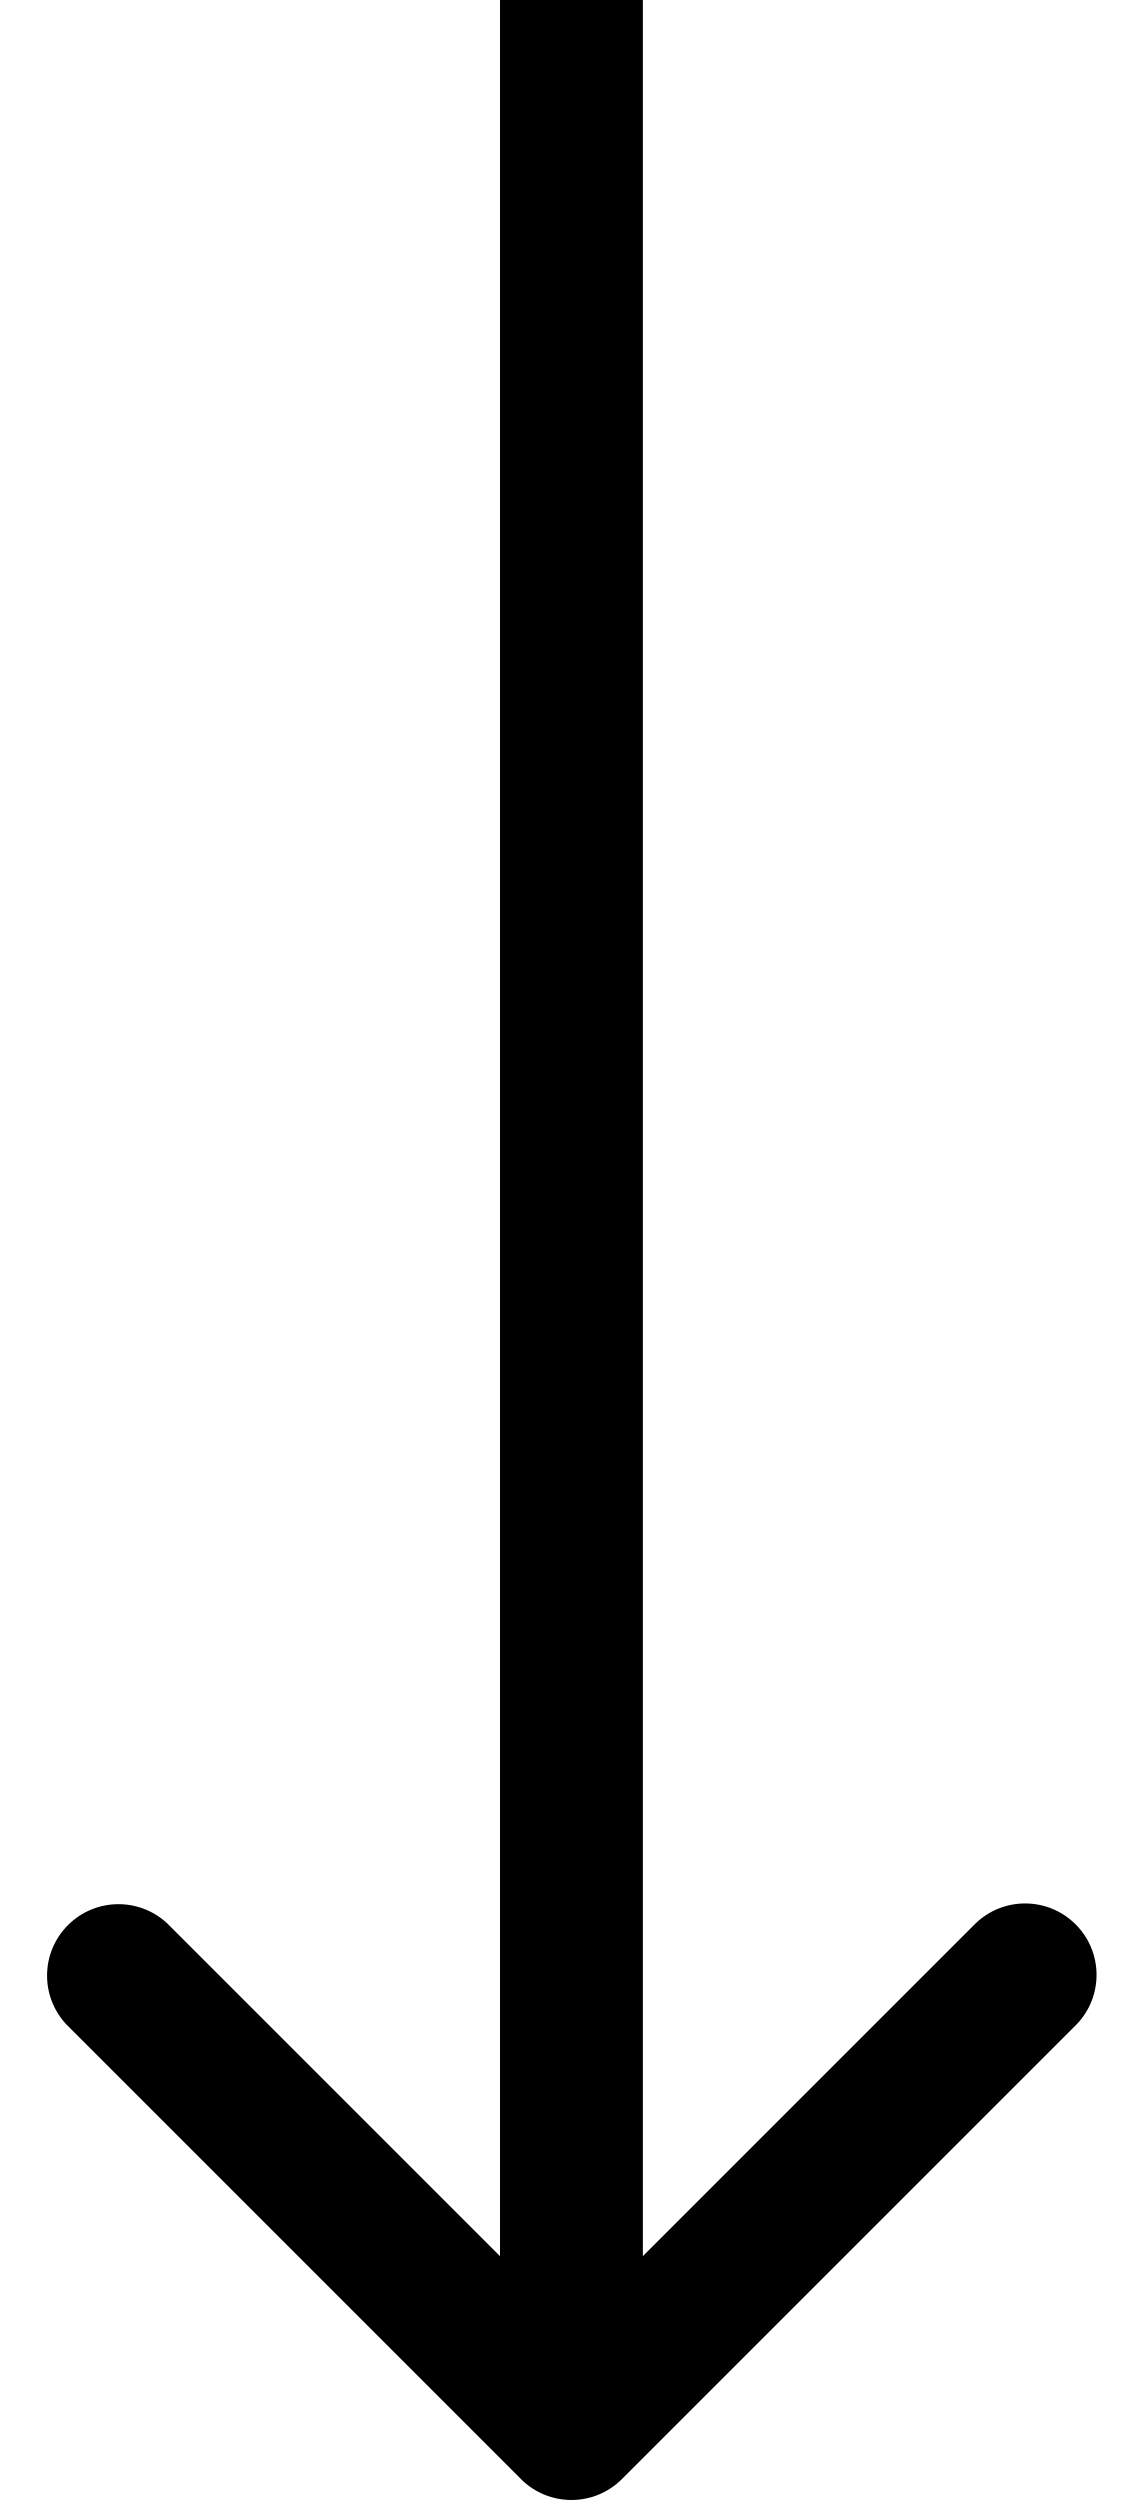
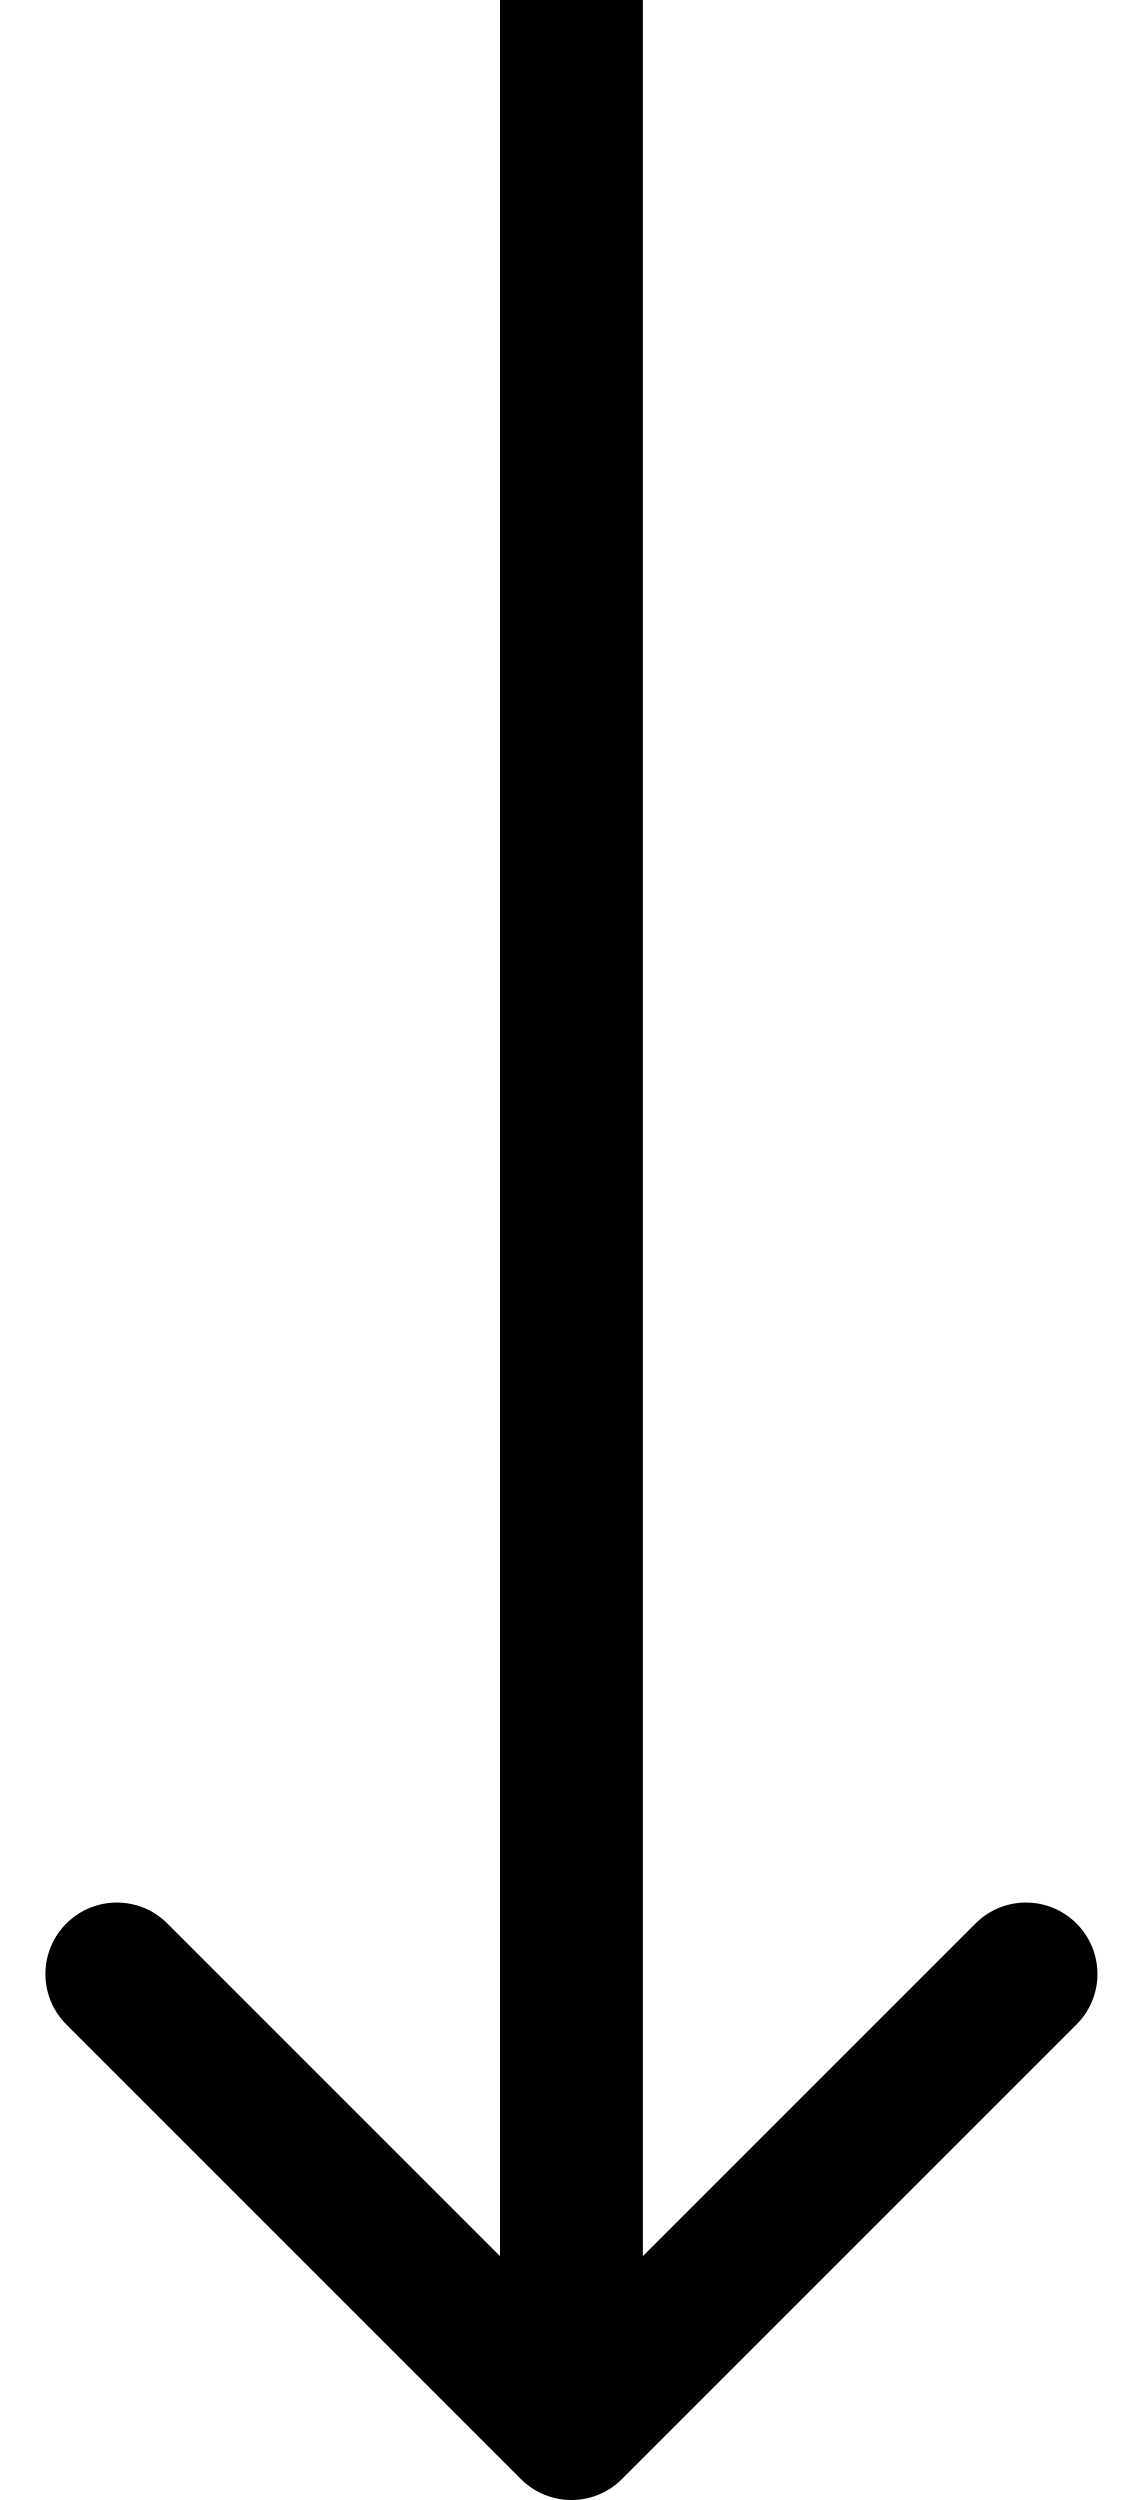
- <svg xmlns="http://www.w3.org/2000/svg" width="16" height="35" fill="none">
-   <path d="M7.293 34.707a1 1 0 001.414 0l6.364-6.364a1 1 0 00-1.414-1.414L8 32.586l-5.657-5.657A1 1 0 00.93 28.343l6.364 6.364zM7 0v34h2V0H7z" fill="#000" />
+ <svg xmlns="http://www.w3.org/2000/svg" width="16" height="35" viewBox="0 0 16 35" fill="none">
+   <path d="M7.293 34.707C7.683 35.098 8.317 35.098 8.707 34.707L15.071 28.343C15.462 27.953 15.462 27.32 15.071 26.929C14.681 26.538 14.047 26.538 13.657 26.929L8 32.586L2.343 26.929C1.953 26.538 1.319 26.538 0.929 26.929C0.538 27.32 0.538 27.953 0.929 28.343L7.293 34.707ZM7 -4.37114e-08L7 34L9 34L9 4.37114e-08L7 -4.37114e-08Z" fill="black" />
</svg>
